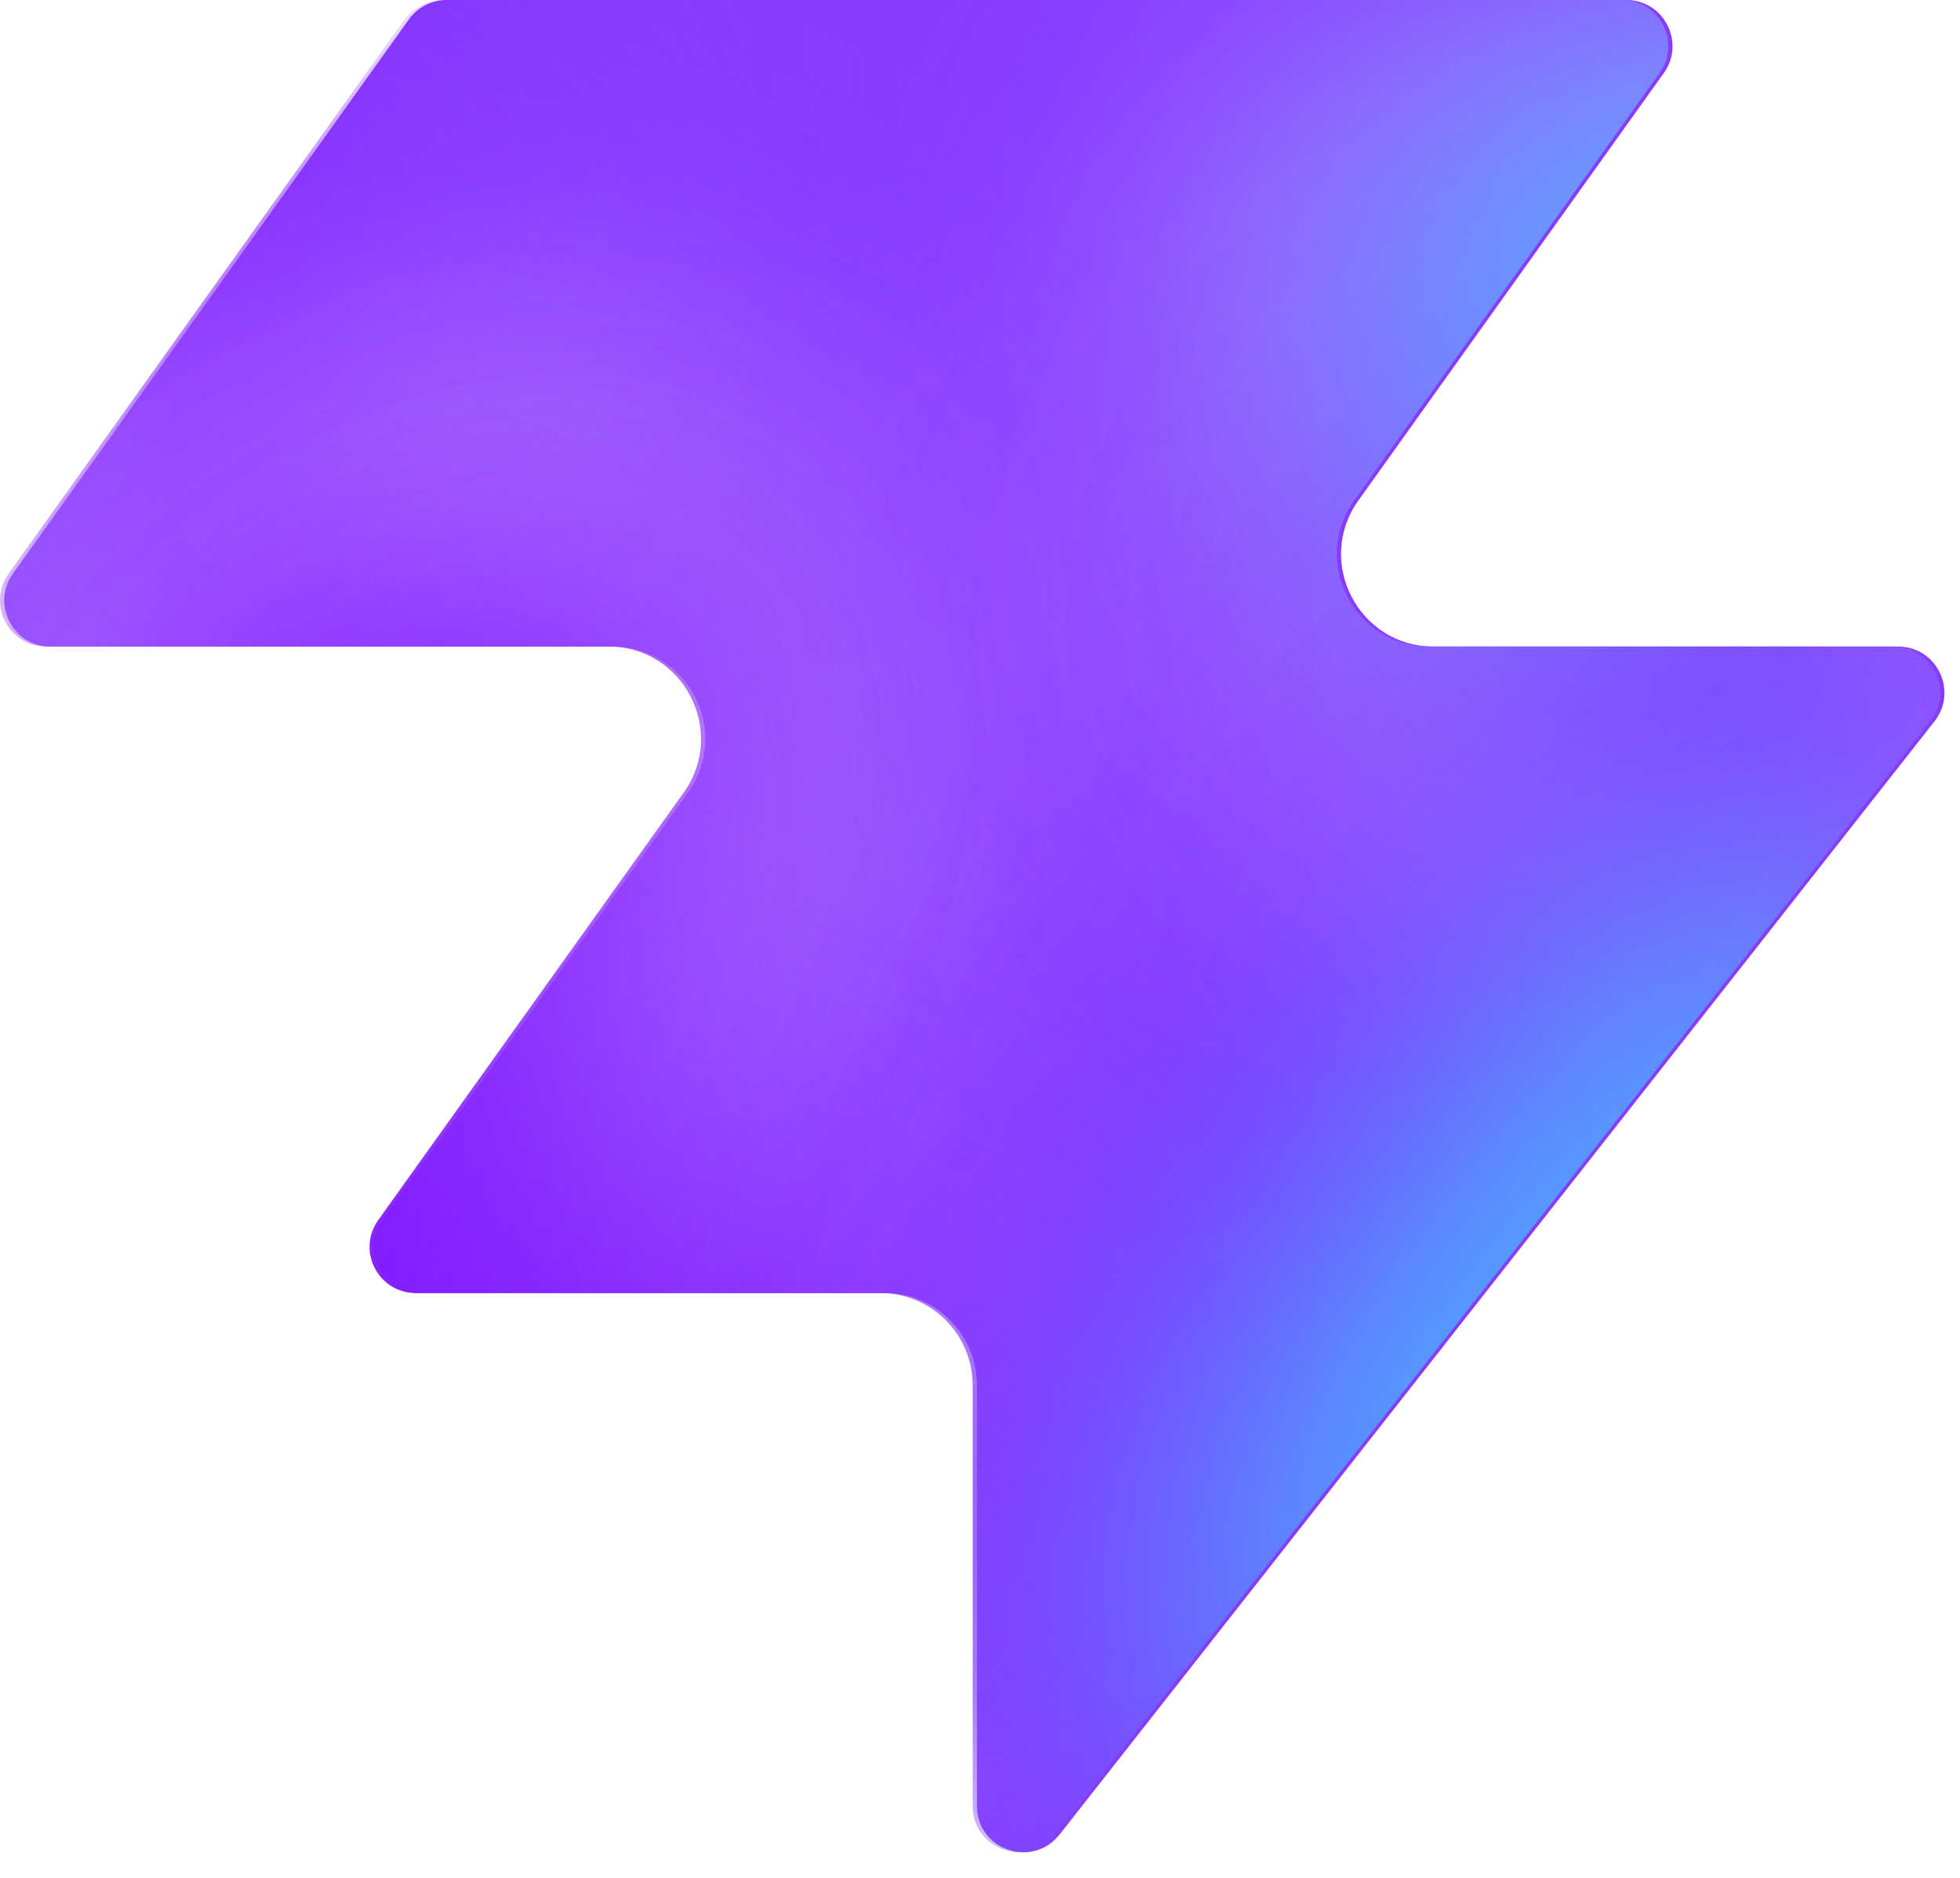
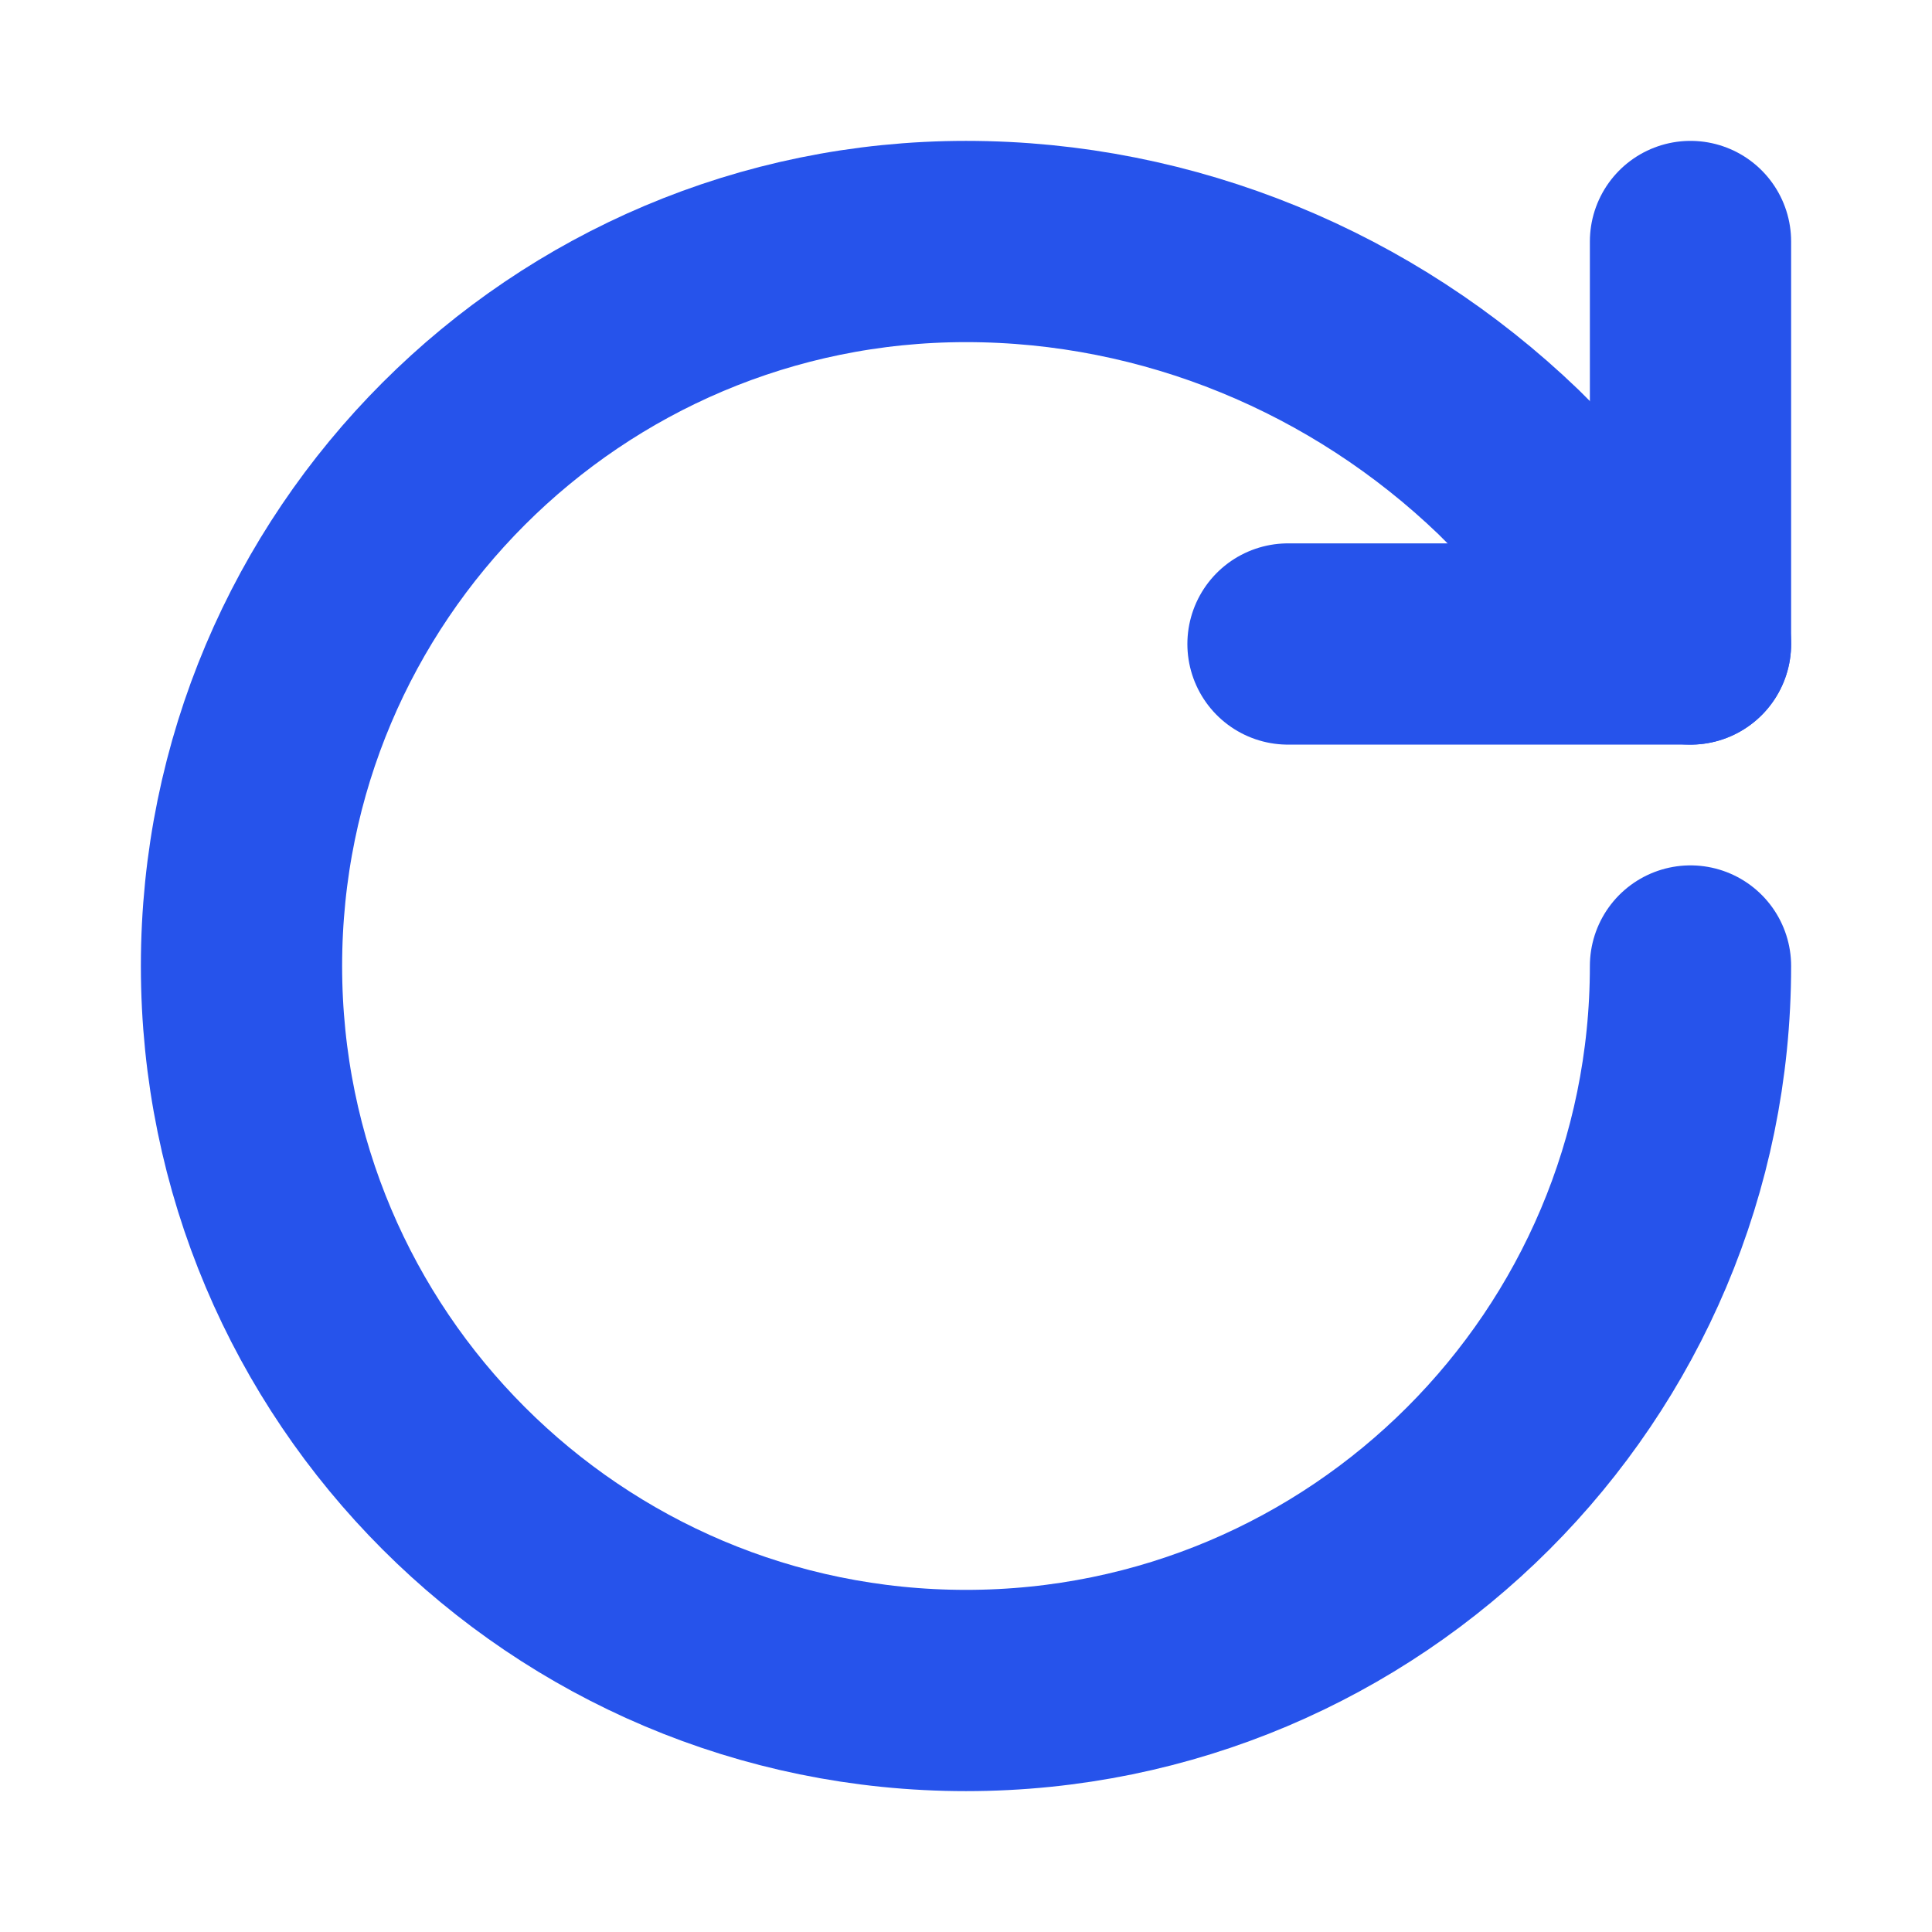
- <svg xmlns="http://www.w3.org/2000/svg" width="48" height="46" fill="none" viewBox="0 0 48 46">
-   <path fill="#863bff" d="M25.946 44.938c-.664.845-2.021.375-2.021-.698V33.937a2.26 2.26 0 0 0-2.262-2.262H10.287c-.92 0-1.456-1.04-.92-1.788l7.48-10.471c1.07-1.497 0-3.578-1.842-3.578H1.237c-.92 0-1.456-1.04-.92-1.788L10.013.474c.214-.297.556-.474.92-.474h28.894c.92 0 1.456 1.04.92 1.788l-7.48 10.471c-1.07 1.498 0 3.579 1.842 3.579h11.377c.943 0 1.473 1.088.89 1.83L25.947 44.94z" style="fill:#863bff;fill:color(display-p3 .525 .23 1);fill-opacity:1" />
-   <mask id="a" width="48" height="46" x="0" y="0" maskUnits="userSpaceOnUse" style="mask-type:alpha">
-     <path fill="#000" d="M25.842 44.938c-.664.844-2.021.375-2.021-.698V33.937a2.26 2.26 0 0 0-2.262-2.262H10.183c-.92 0-1.456-1.04-.92-1.788l7.48-10.471c1.07-1.498 0-3.579-1.842-3.579H1.133c-.92 0-1.456-1.04-.92-1.787L9.91.473c.214-.297.556-.474.92-.474h28.894c.92 0 1.456 1.04.92 1.788l-7.48 10.471c-1.07 1.498 0 3.578 1.842 3.578h11.377c.943 0 1.473 1.088.89 1.832L25.843 44.94z" style="fill:#000;fill-opacity:1" />
-   </mask>
-   <g mask="url(#a)">
-     <g filter="url(#b)">
-       <ellipse cx="5.508" cy="14.704" fill="#ede6ff" rx="5.508" ry="14.704" style="fill:#ede6ff;fill:color(display-p3 .927 .903 1);fill-opacity:1" transform="matrix(.00324 1 1 -.00324 -4.47 31.516)" />
-     </g>
-     <g filter="url(#c)">
-       <ellipse cx="10.399" cy="29.851" fill="#ede6ff" rx="10.399" ry="29.851" style="fill:#ede6ff;fill:color(display-p3 .927 .903 1);fill-opacity:1" transform="matrix(.00324 1 1 -.00324 -39.328 7.883)" />
-     </g>
-     <g filter="url(#d)">
-       <ellipse cx="5.508" cy="30.487" fill="#7e14ff" rx="5.508" ry="30.487" style="fill:#7e14ff;fill:color(display-p3 .492 .077 1);fill-opacity:1" transform="rotate(89.814 -25.913 -14.639)scale(1 -1)" />
-     </g>
-     <g filter="url(#e)">
-       <ellipse cx="5.508" cy="30.599" fill="#7e14ff" rx="5.508" ry="30.599" style="fill:#7e14ff;fill:color(display-p3 .492 .077 1);fill-opacity:1" transform="rotate(89.814 -32.644 -3.334)scale(1 -1)" />
-     </g>
-     <g filter="url(#f)">
-       <ellipse cx="5.508" cy="30.599" fill="#7e14ff" rx="5.508" ry="30.599" style="fill:#7e14ff;fill:color(display-p3 .492 .077 1);fill-opacity:1" transform="matrix(.00324 1 1 -.00324 -34.34 30.47)" />
-     </g>
-     <g filter="url(#g)">
-       <ellipse cx="14.072" cy="22.078" fill="#ede6ff" rx="14.072" ry="22.078" style="fill:#ede6ff;fill:color(display-p3 .927 .903 1);fill-opacity:1" transform="rotate(93.35 24.506 48.493)scale(-1 1)" />
-     </g>
-     <g filter="url(#h)">
-       <ellipse cx="3.47" cy="21.501" fill="#7e14ff" rx="3.47" ry="21.501" style="fill:#7e14ff;fill:color(display-p3 .492 .077 1);fill-opacity:1" transform="rotate(89.009 28.708 47.59)scale(-1 1)" />
-     </g>
-     <g filter="url(#i)">
-       <ellipse cx="3.47" cy="21.501" fill="#7e14ff" rx="3.47" ry="21.501" style="fill:#7e14ff;fill:color(display-p3 .492 .077 1);fill-opacity:1" transform="rotate(89.009 28.708 47.59)scale(-1 1)" />
-     </g>
-     <g filter="url(#j)">
-       <ellipse cx=".387" cy="8.972" fill="#7e14ff" rx="4.407" ry="29.108" style="fill:#7e14ff;fill:color(display-p3 .492 .077 1);fill-opacity:1" transform="rotate(39.51 .387 8.972)" />
-     </g>
-     <g filter="url(#k)">
-       <ellipse cx="47.523" cy="-6.092" fill="#7e14ff" rx="4.407" ry="29.108" style="fill:#7e14ff;fill:color(display-p3 .492 .077 1);fill-opacity:1" transform="rotate(37.892 47.523 -6.092)" />
-     </g>
-     <g filter="url(#l)">
-       <ellipse cx="41.412" cy="6.333" fill="#47bfff" rx="5.971" ry="9.665" style="fill:#47bfff;fill:color(display-p3 .28 .748 1);fill-opacity:1" transform="rotate(37.892 41.412 6.333)" />
-     </g>
-     <g filter="url(#m)">
-       <ellipse cx="-1.879" cy="38.332" fill="#7e14ff" rx="4.407" ry="29.108" style="fill:#7e14ff;fill:color(display-p3 .492 .077 1);fill-opacity:1" transform="rotate(37.892 -1.88 38.332)" />
-     </g>
-     <g filter="url(#n)">
-       <ellipse cx="-1.879" cy="38.332" fill="#7e14ff" rx="4.407" ry="29.108" style="fill:#7e14ff;fill:color(display-p3 .492 .077 1);fill-opacity:1" transform="rotate(37.892 -1.88 38.332)" />
-     </g>
-     <g filter="url(#o)">
-       <ellipse cx="35.651" cy="29.907" fill="#7e14ff" rx="4.407" ry="29.108" style="fill:#7e14ff;fill:color(display-p3 .492 .077 1);fill-opacity:1" transform="rotate(37.892 35.651 29.907)" />
-     </g>
-     <g filter="url(#p)">
-       <ellipse cx="38.418" cy="32.4" fill="#47bfff" rx="5.971" ry="15.297" style="fill:#47bfff;fill:color(display-p3 .28 .748 1);fill-opacity:1" transform="rotate(37.892 38.418 32.4)" />
-     </g>
-   </g>
-   <defs>
-     <filter id="b" width="60.045" height="41.654" x="-19.77" y="16.149" color-interpolation-filters="sRGB" filterUnits="userSpaceOnUse">
-       <feFlood flood-opacity="0" result="BackgroundImageFix" />
-       <feBlend in="SourceGraphic" in2="BackgroundImageFix" result="shape" />
-       <feGaussianBlur result="effect1_foregroundBlur_2002_17158" stdDeviation="7.659" />
-     </filter>
-     <filter id="c" width="90.34" height="51.437" x="-54.613" y="-7.533" color-interpolation-filters="sRGB" filterUnits="userSpaceOnUse">
-       <feFlood flood-opacity="0" result="BackgroundImageFix" />
-       <feBlend in="SourceGraphic" in2="BackgroundImageFix" result="shape" />
-       <feGaussianBlur result="effect1_foregroundBlur_2002_17158" stdDeviation="7.659" />
-     </filter>
-     <filter id="d" width="79.355" height="29.4" x="-49.64" y="2.03" color-interpolation-filters="sRGB" filterUnits="userSpaceOnUse">
-       <feFlood flood-opacity="0" result="BackgroundImageFix" />
-       <feBlend in="SourceGraphic" in2="BackgroundImageFix" result="shape" />
-       <feGaussianBlur result="effect1_foregroundBlur_2002_17158" stdDeviation="4.596" />
-     </filter>
-     <filter id="e" width="79.579" height="29.4" x="-45.045" y="20.029" color-interpolation-filters="sRGB" filterUnits="userSpaceOnUse">
-       <feFlood flood-opacity="0" result="BackgroundImageFix" />
-       <feBlend in="SourceGraphic" in2="BackgroundImageFix" result="shape" />
-       <feGaussianBlur result="effect1_foregroundBlur_2002_17158" stdDeviation="4.596" />
-     </filter>
-     <filter id="f" width="79.579" height="29.4" x="-43.513" y="21.178" color-interpolation-filters="sRGB" filterUnits="userSpaceOnUse">
-       <feFlood flood-opacity="0" result="BackgroundImageFix" />
-       <feBlend in="SourceGraphic" in2="BackgroundImageFix" result="shape" />
-       <feGaussianBlur result="effect1_foregroundBlur_2002_17158" stdDeviation="4.596" />
-     </filter>
-     <filter id="g" width="74.749" height="58.852" x="15.756" y="-17.901" color-interpolation-filters="sRGB" filterUnits="userSpaceOnUse">
-       <feFlood flood-opacity="0" result="BackgroundImageFix" />
-       <feBlend in="SourceGraphic" in2="BackgroundImageFix" result="shape" />
-       <feGaussianBlur result="effect1_foregroundBlur_2002_17158" stdDeviation="7.659" />
-     </filter>
-     <filter id="h" width="61.377" height="25.362" x="23.548" y="2.284" color-interpolation-filters="sRGB" filterUnits="userSpaceOnUse">
-       <feFlood flood-opacity="0" result="BackgroundImageFix" />
-       <feBlend in="SourceGraphic" in2="BackgroundImageFix" result="shape" />
-       <feGaussianBlur result="effect1_foregroundBlur_2002_17158" stdDeviation="4.596" />
-     </filter>
-     <filter id="i" width="61.377" height="25.362" x="23.548" y="2.284" color-interpolation-filters="sRGB" filterUnits="userSpaceOnUse">
-       <feFlood flood-opacity="0" result="BackgroundImageFix" />
-       <feBlend in="SourceGraphic" in2="BackgroundImageFix" result="shape" />
-       <feGaussianBlur result="effect1_foregroundBlur_2002_17158" stdDeviation="4.596" />
-     </filter>
-     <filter id="j" width="56.045" height="63.649" x="-27.636" y="-22.853" color-interpolation-filters="sRGB" filterUnits="userSpaceOnUse">
-       <feFlood flood-opacity="0" result="BackgroundImageFix" />
-       <feBlend in="SourceGraphic" in2="BackgroundImageFix" result="shape" />
-       <feGaussianBlur result="effect1_foregroundBlur_2002_17158" stdDeviation="4.596" />
-     </filter>
-     <filter id="k" width="54.814" height="64.646" x="20.116" y="-38.415" color-interpolation-filters="sRGB" filterUnits="userSpaceOnUse">
-       <feFlood flood-opacity="0" result="BackgroundImageFix" />
-       <feBlend in="SourceGraphic" in2="BackgroundImageFix" result="shape" />
-       <feGaussianBlur result="effect1_foregroundBlur_2002_17158" stdDeviation="4.596" />
-     </filter>
-     <filter id="l" width="33.541" height="35.313" x="24.641" y="-11.323" color-interpolation-filters="sRGB" filterUnits="userSpaceOnUse">
-       <feFlood flood-opacity="0" result="BackgroundImageFix" />
-       <feBlend in="SourceGraphic" in2="BackgroundImageFix" result="shape" />
-       <feGaussianBlur result="effect1_foregroundBlur_2002_17158" stdDeviation="4.596" />
-     </filter>
-     <filter id="m" width="54.814" height="64.646" x="-29.286" y="6.009" color-interpolation-filters="sRGB" filterUnits="userSpaceOnUse">
-       <feFlood flood-opacity="0" result="BackgroundImageFix" />
-       <feBlend in="SourceGraphic" in2="BackgroundImageFix" result="shape" />
-       <feGaussianBlur result="effect1_foregroundBlur_2002_17158" stdDeviation="4.596" />
-     </filter>
-     <filter id="n" width="54.814" height="64.646" x="-29.286" y="6.009" color-interpolation-filters="sRGB" filterUnits="userSpaceOnUse">
-       <feFlood flood-opacity="0" result="BackgroundImageFix" />
-       <feBlend in="SourceGraphic" in2="BackgroundImageFix" result="shape" />
-       <feGaussianBlur result="effect1_foregroundBlur_2002_17158" stdDeviation="4.596" />
-     </filter>
-     <filter id="o" width="54.814" height="64.646" x="8.244" y="-2.416" color-interpolation-filters="sRGB" filterUnits="userSpaceOnUse">
-       <feFlood flood-opacity="0" result="BackgroundImageFix" />
-       <feBlend in="SourceGraphic" in2="BackgroundImageFix" result="shape" />
-       <feGaussianBlur result="effect1_foregroundBlur_2002_17158" stdDeviation="4.596" />
-     </filter>
-     <filter id="p" width="39.409" height="43.623" x="18.713" y="10.588" color-interpolation-filters="sRGB" filterUnits="userSpaceOnUse">
-       <feFlood flood-opacity="0" result="BackgroundImageFix" />
-       <feBlend in="SourceGraphic" in2="BackgroundImageFix" result="shape" />
-       <feGaussianBlur result="effect1_foregroundBlur_2002_17158" stdDeviation="4.596" />
-     </filter>
-   </defs>
+ <svg xmlns="http://www.w3.org/2000/svg" viewBox="0 0 24 24" fill="none" stroke="#2653eb" stroke-width="2.5" stroke-linecap="round" stroke-linejoin="round">
+   <path d="M21 12a9 9 0 1 1-9-9c2.52 0 4.93 1 6.74 2.74L21 8" />
+   <path d="M21 3v5h-5" />
</svg>
